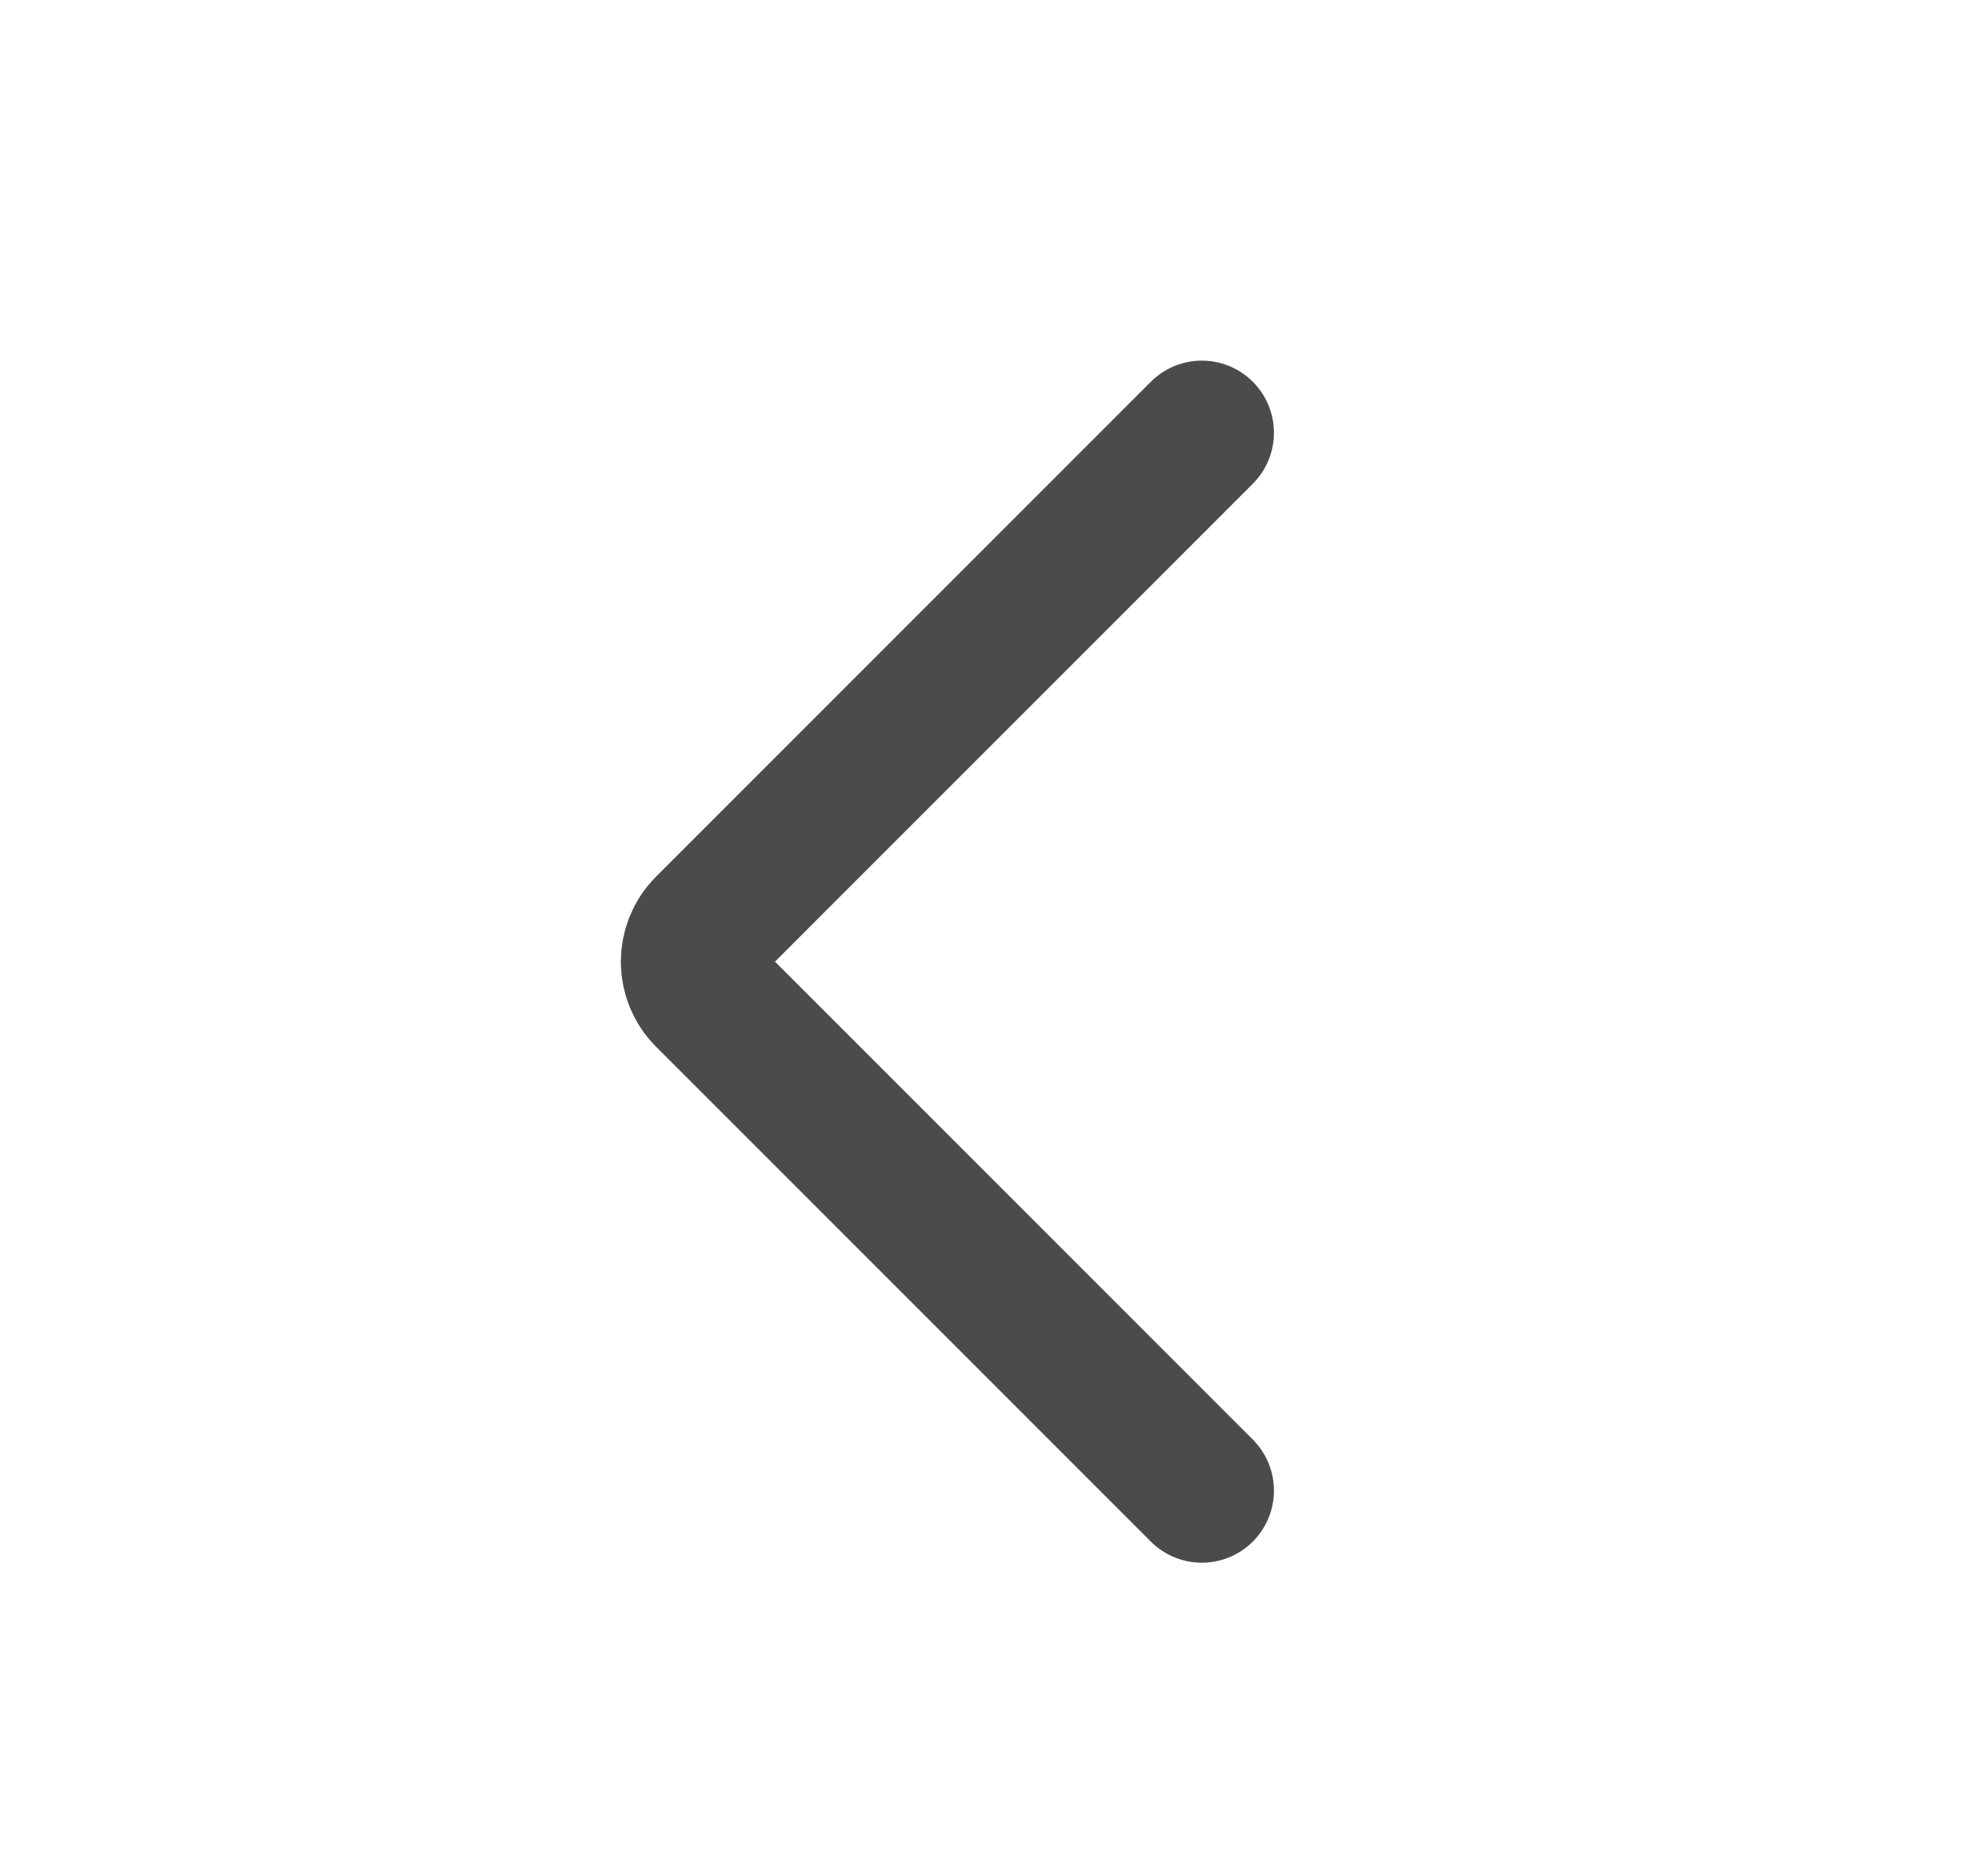
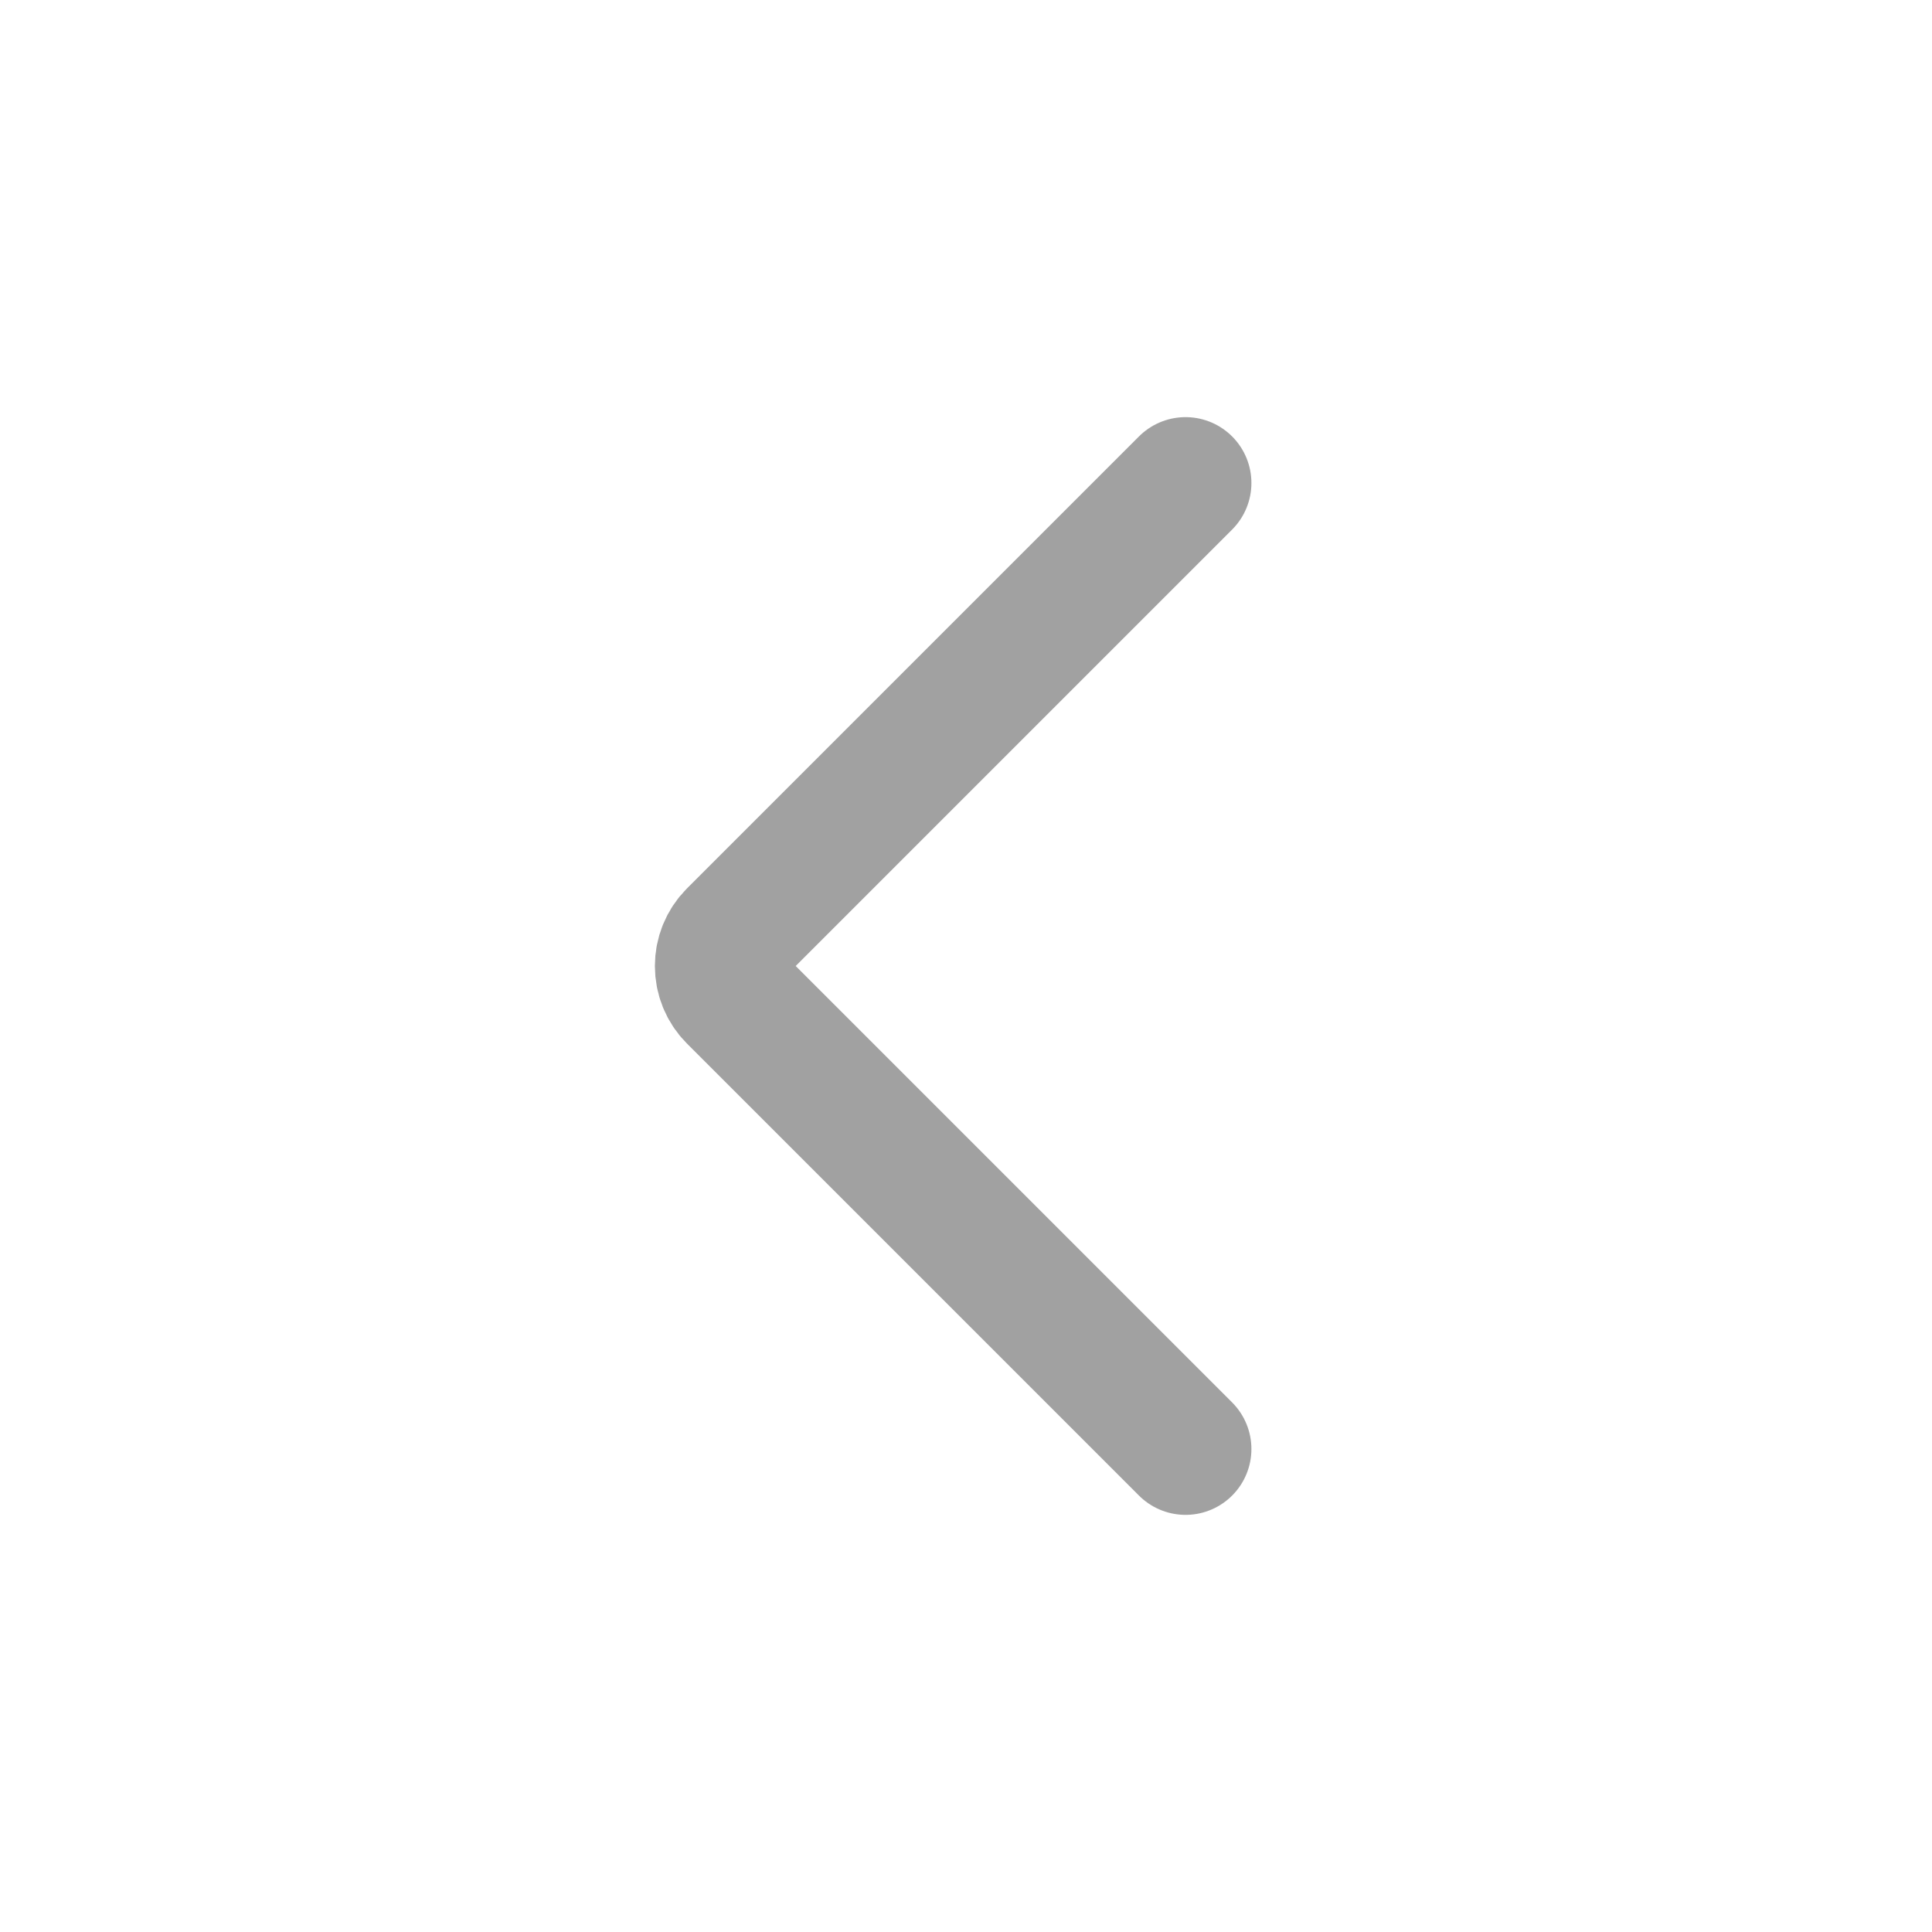
- <svg xmlns="http://www.w3.org/2000/svg" width="41" height="39" viewBox="0 0 41 39" fill="none">
-   <g id="btn_arrow_48px">
-     <path id="Vector 668" d="M25 9L14.707 19.293C14.317 19.683 14.317 20.317 14.707 20.707L25 31" stroke="#4B4B4B" stroke-width="3" stroke-linecap="round" />
+ <svg xmlns="http://www.w3.org/2000/svg" width="44" height="44" viewBox="0 0 44 44" fill="none">
+   <g id="Property 1=Default">
+     <path id="Vector 668" d="M27 11L16.707 21.293C16.317 21.683 16.317 22.317 16.707 22.707L27 33" stroke="#A1A1A1" stroke-width="3" stroke-linecap="round" />
  </g>
</svg>
